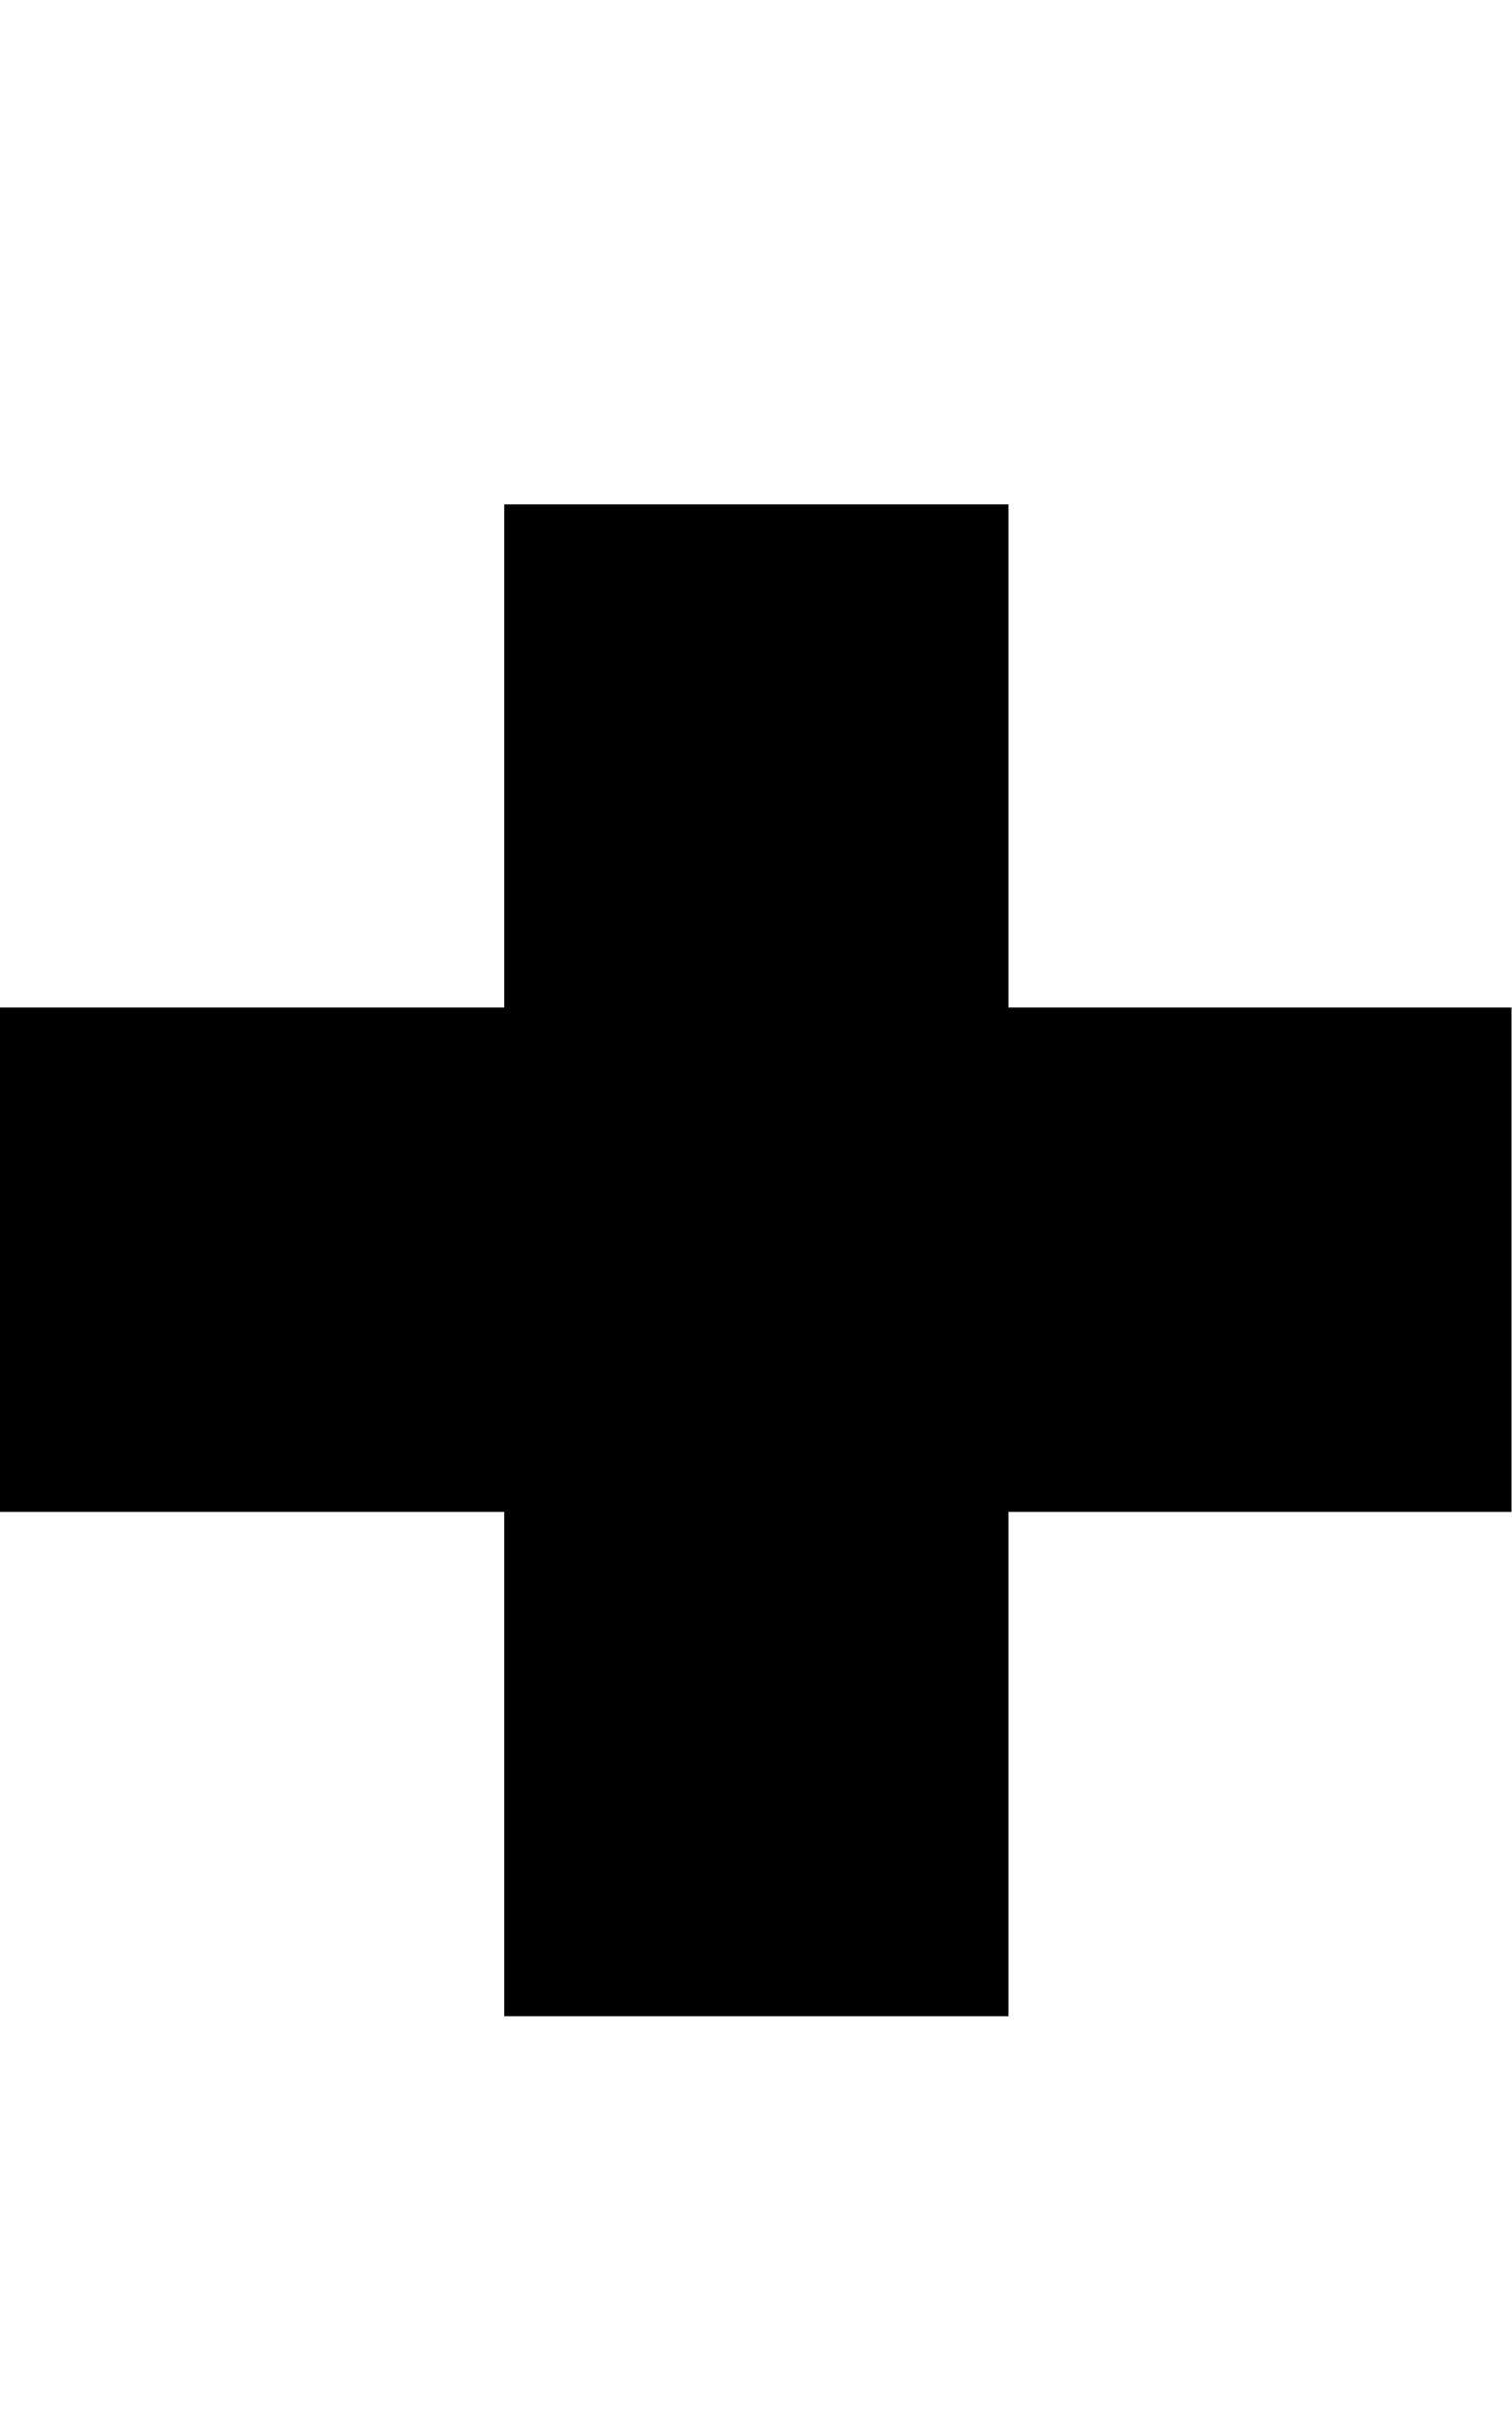
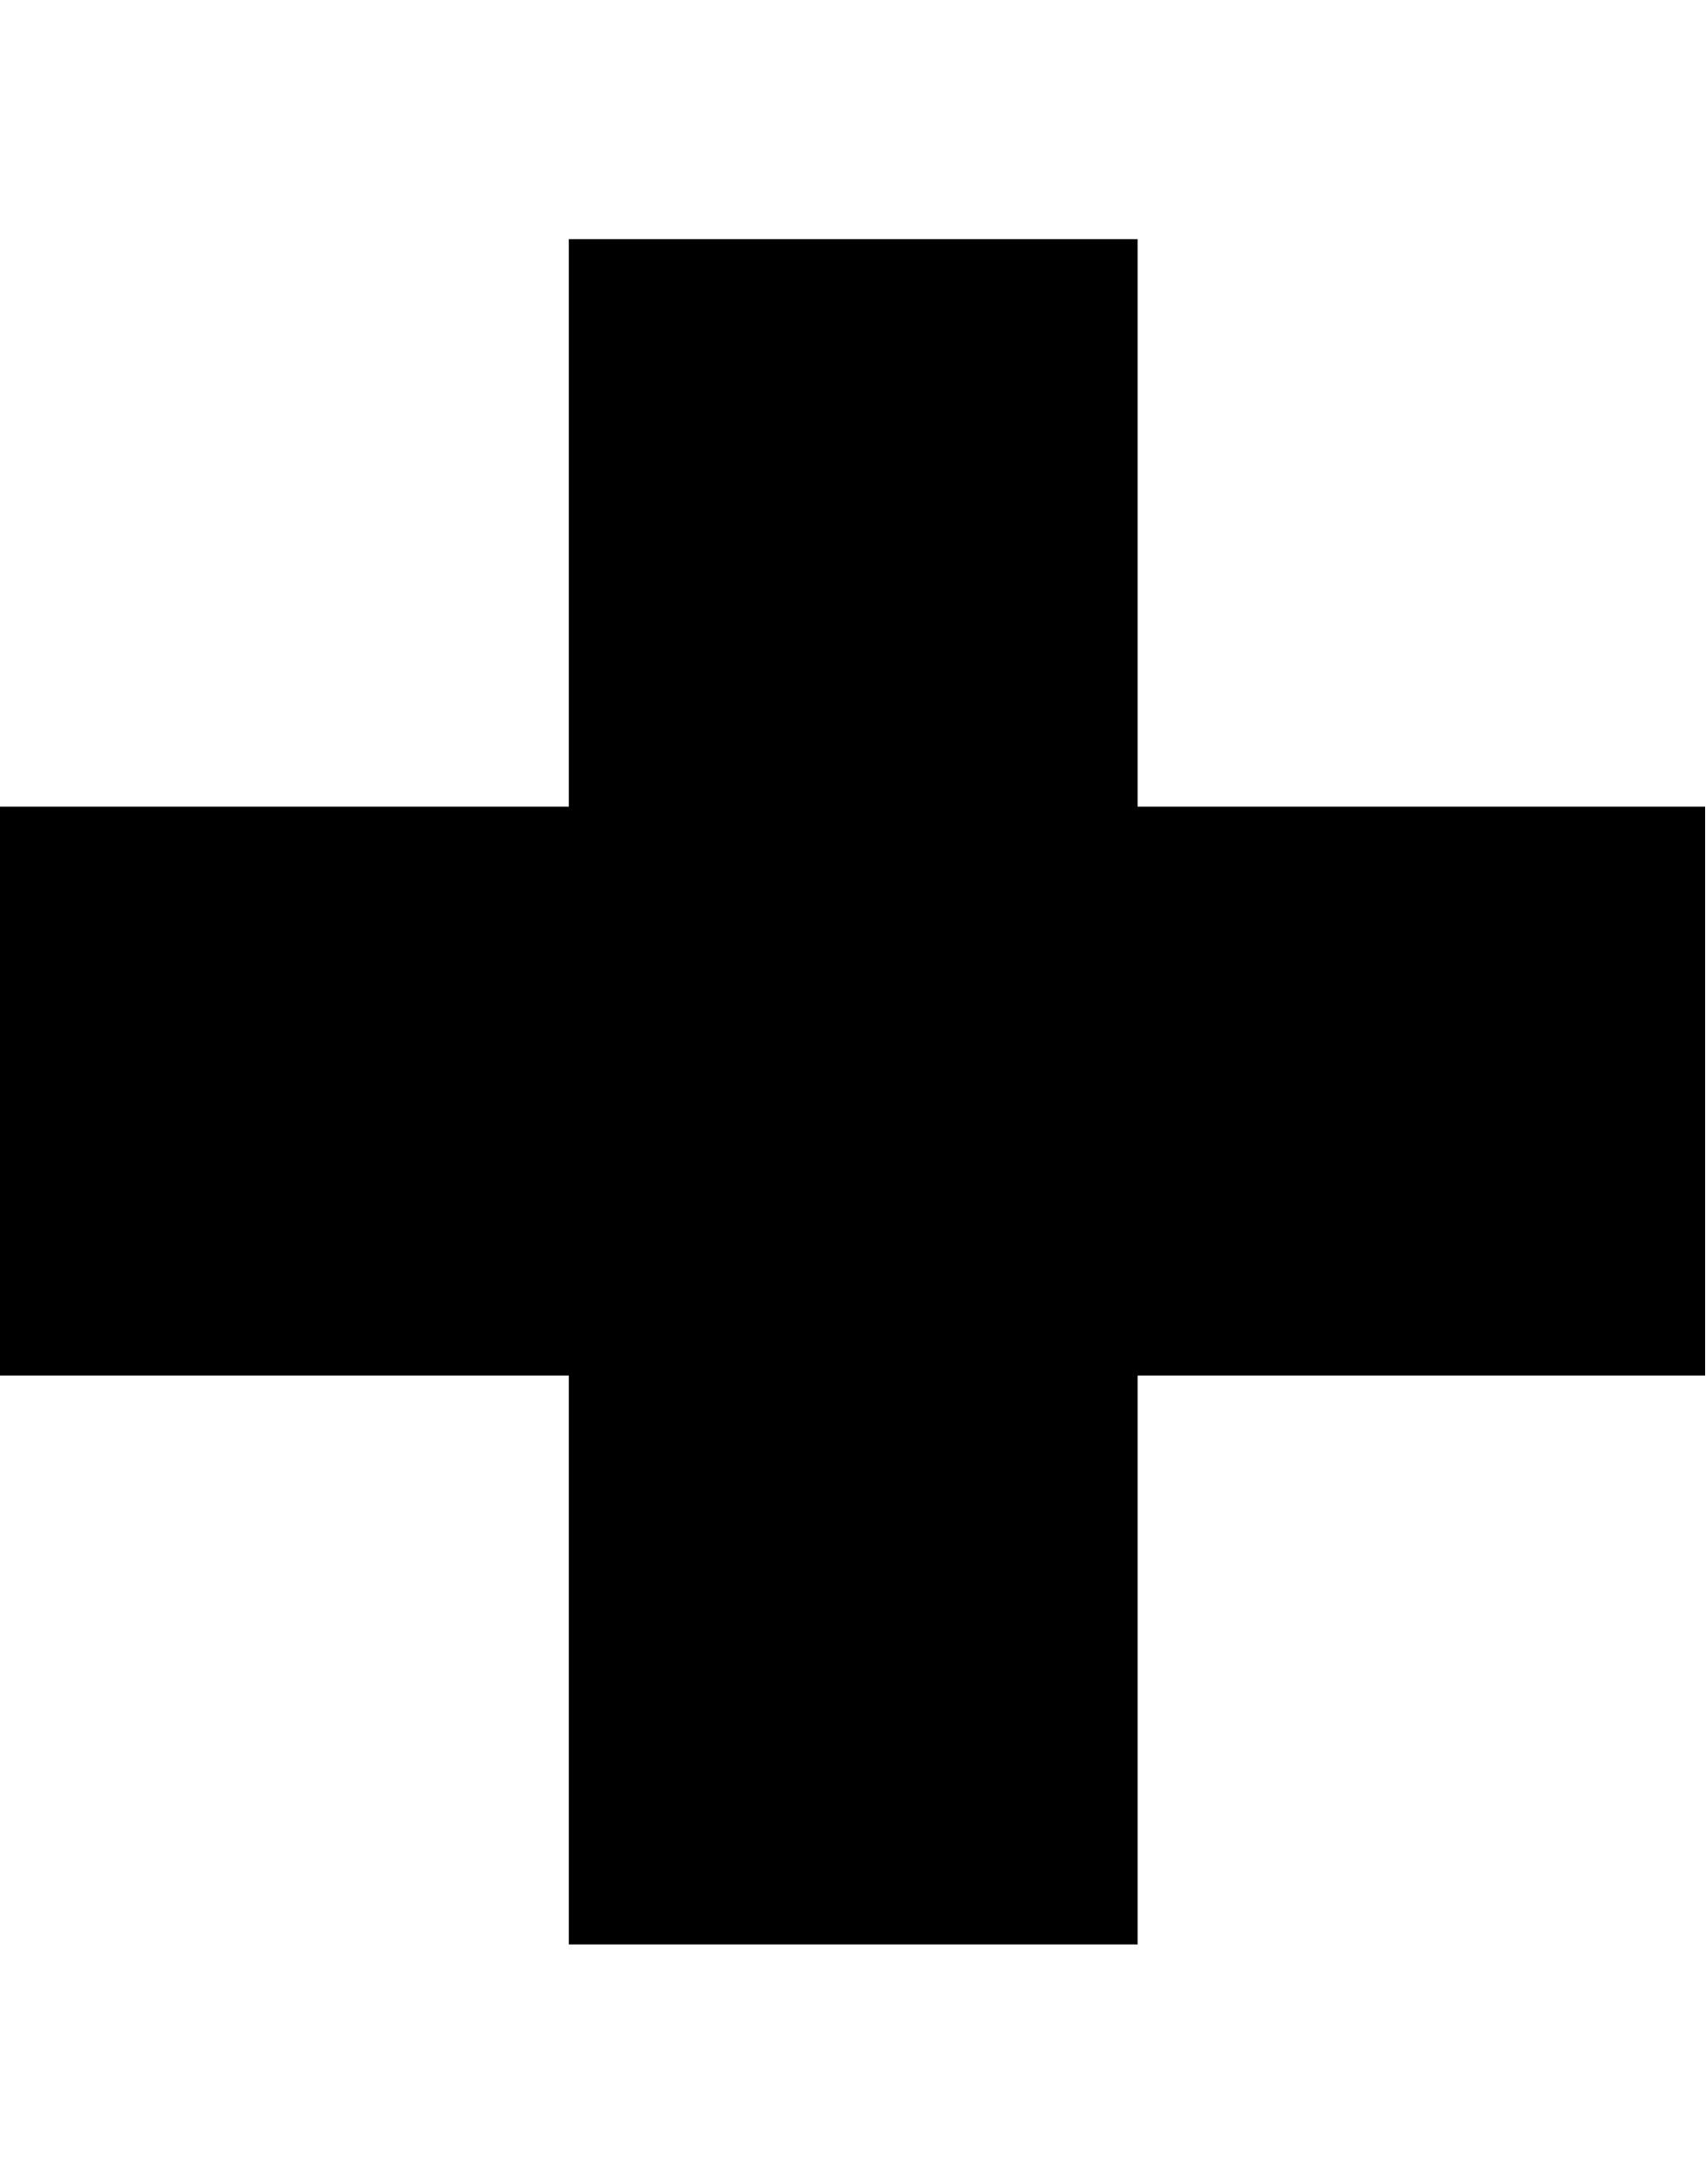
- <svg xmlns="http://www.w3.org/2000/svg" height="1000px" width="625px">
-   <g>
-     <path d="M0 625c0 0 0 -208.496 0 -208.496c0 0 208.496 0 208.496 0c0 0 0 -208.008 0 -208.008c0 0 208.496 0 208.496 0c0 0 0 208.008 0 208.008c0 0 208.008 0 208.008 0c0 0 0 208.496 0 208.496c0 0 -208.008 0 -208.008 0c0 0 0 208.496 0 208.496c0 0 -208.496 0 -208.496 0c0 0 0 -208.496 0 -208.496c0 0 -208.496 0 -208.496 0c0 0 0 0 0 0" />
-   </g>
+ <svg xmlns="http://www.w3.org/2000/svg" height="1000" width="781">
+   <path d="M0 629.83l0-260.47l260.47 0l0-259.86l260.47 0l0 259.86l259.86 0l0 260.47l-259.86 0l0 260.47l-260.47 0l0-260.47l-260.47 0z" />
</svg>
